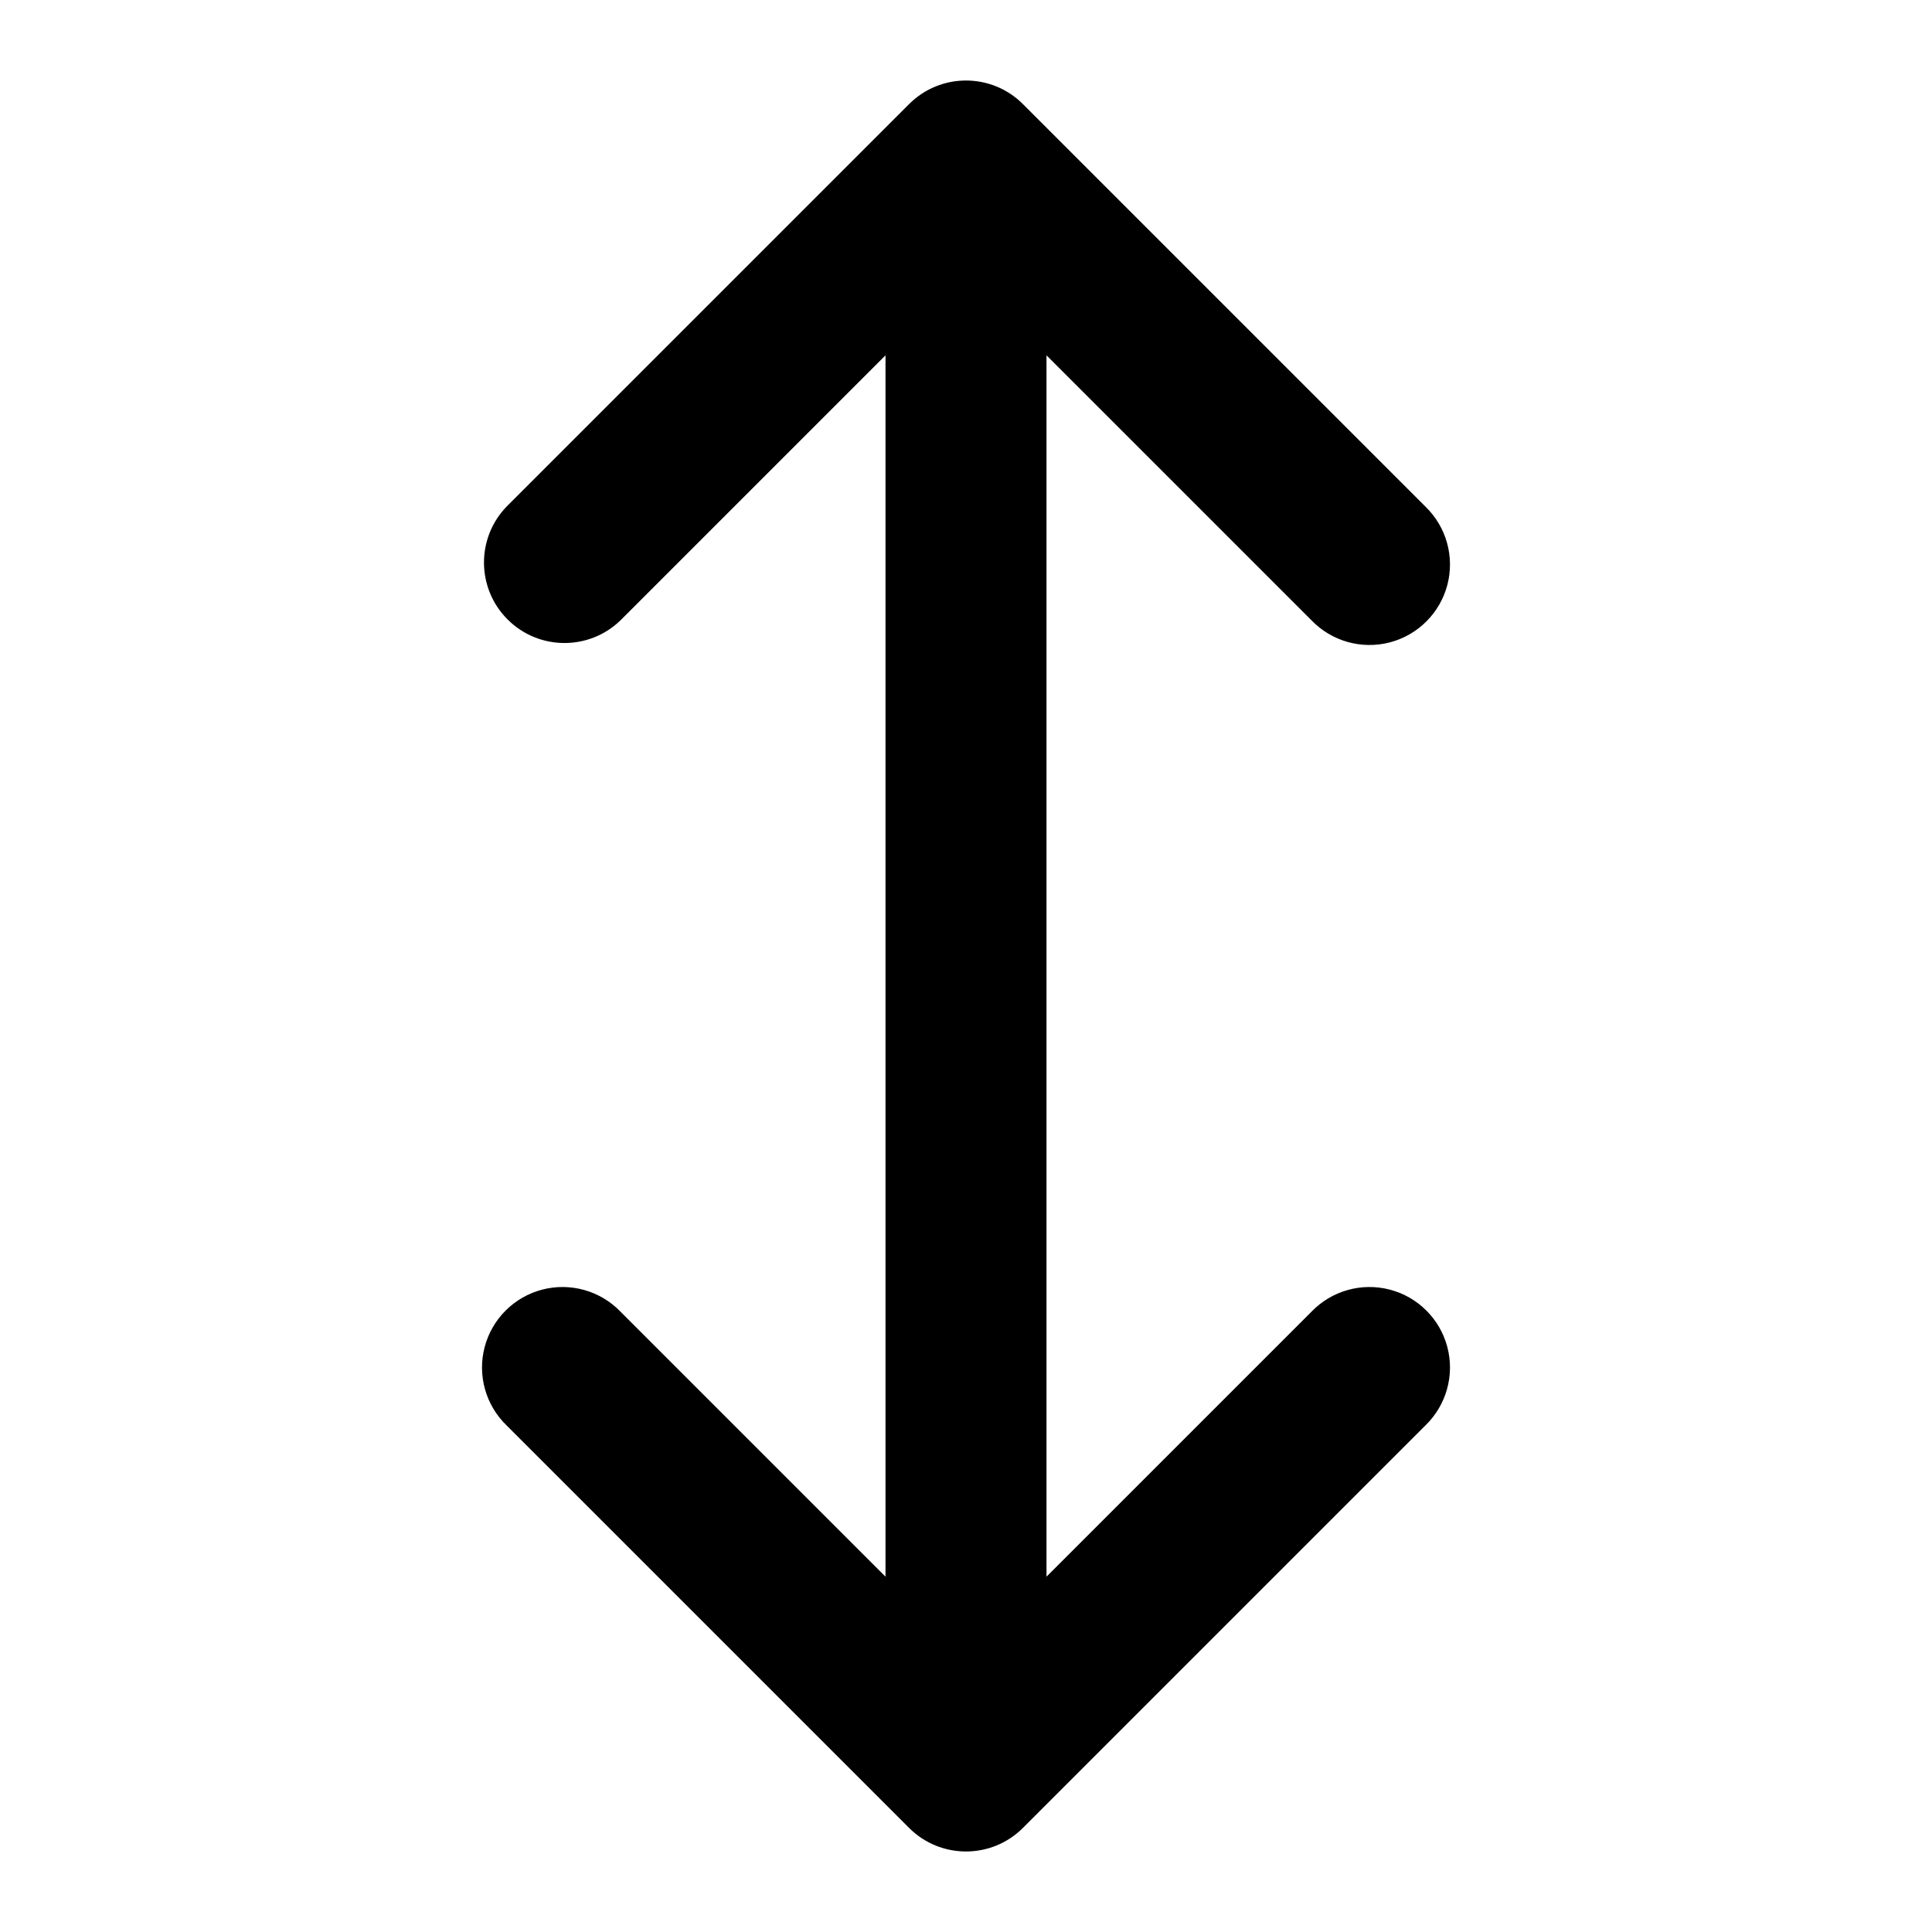
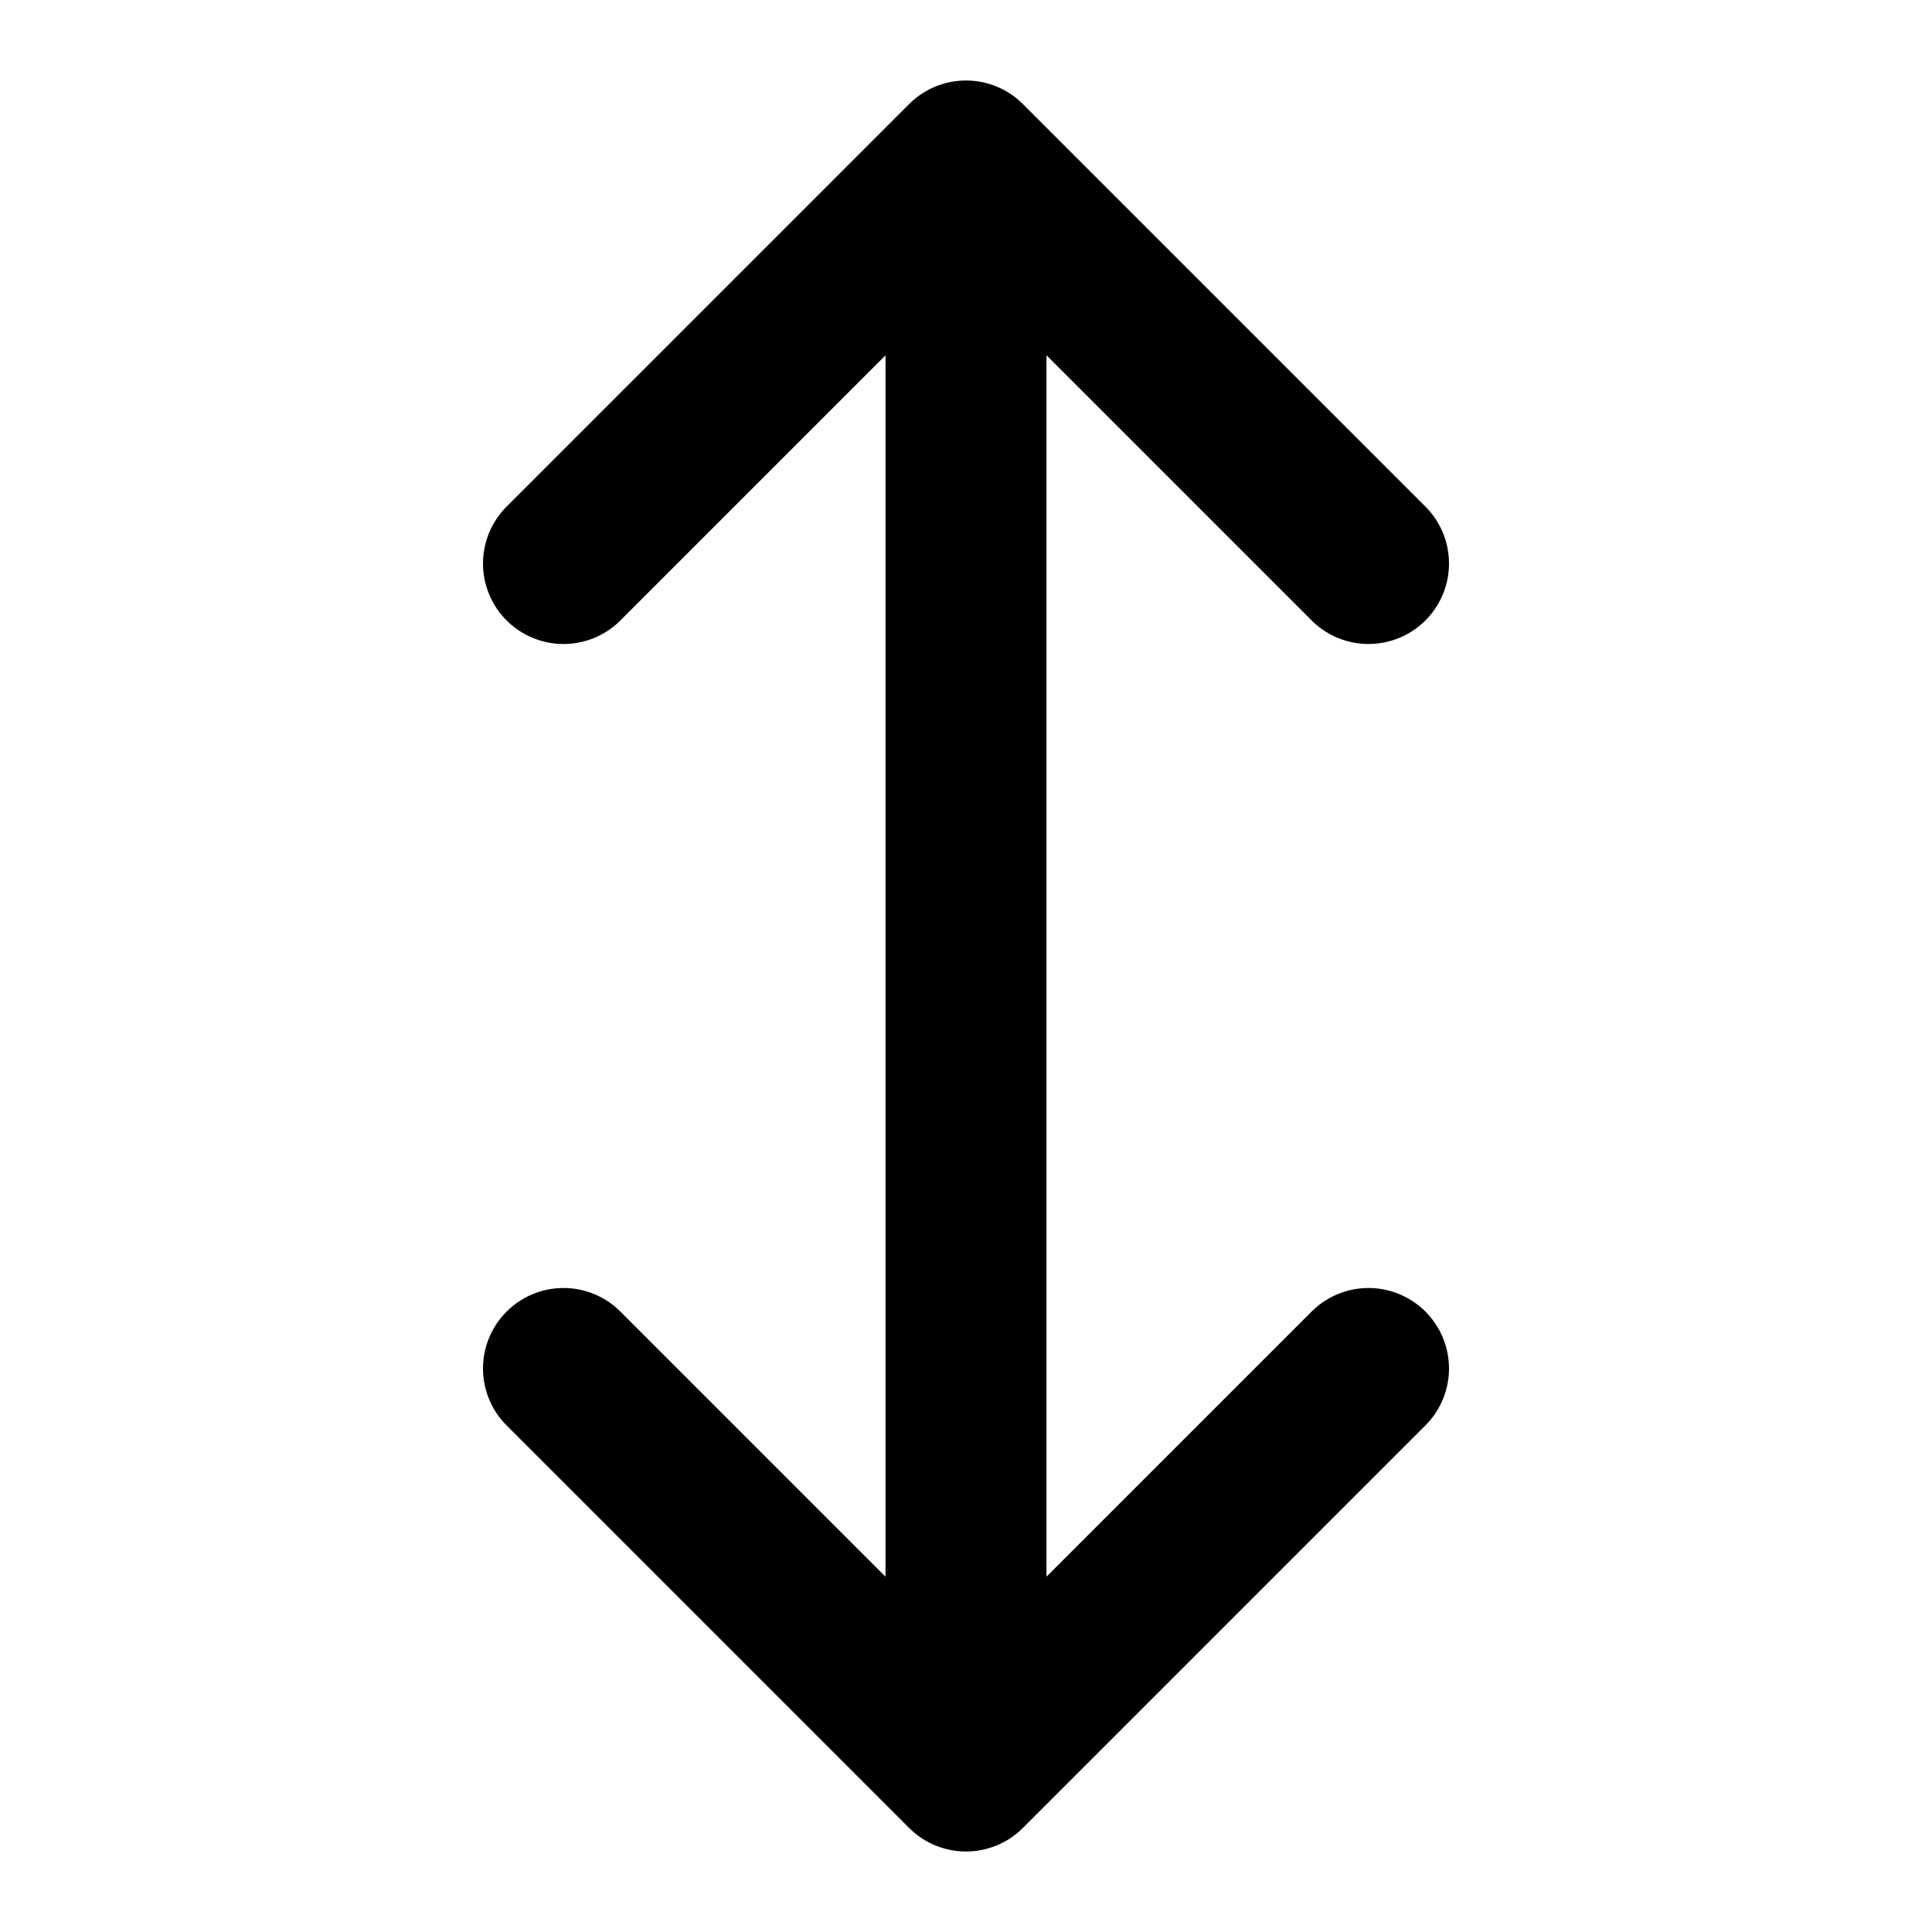
- <svg xmlns="http://www.w3.org/2000/svg" width="24" height="24" fill="none" viewBox="0 0 24 24">
-   <path fill="currentColor" d="M11.293 1.293a1 1 0 0 1 1.414 0l5 5a1 1 0 1 1-1.414 1.414L13 4.414v15.172l3.293-3.293a1 1 0 1 1 1.414 1.414l-5 5a1 1 0 0 1-1.414 0l-5-5a1 1 0 1 1 1.414-1.414L11 19.586V4.414L7.707 7.707a1 1 0 0 1-1.414-1.414z" />
+ <svg xmlns="http://www.w3.org/2000/svg" width="24" height="24" viewBox="0 0 24 24" fill="none" stroke="currentColor" stroke-width="2" stroke-linecap="round" stroke-linejoin="round">
+   <g transform="rotate(90 12 12)">
+     <path d="M7 7 2 12l5 5m10-10 5 5-5 5M2 12h20" />
+   </g>
</svg>
